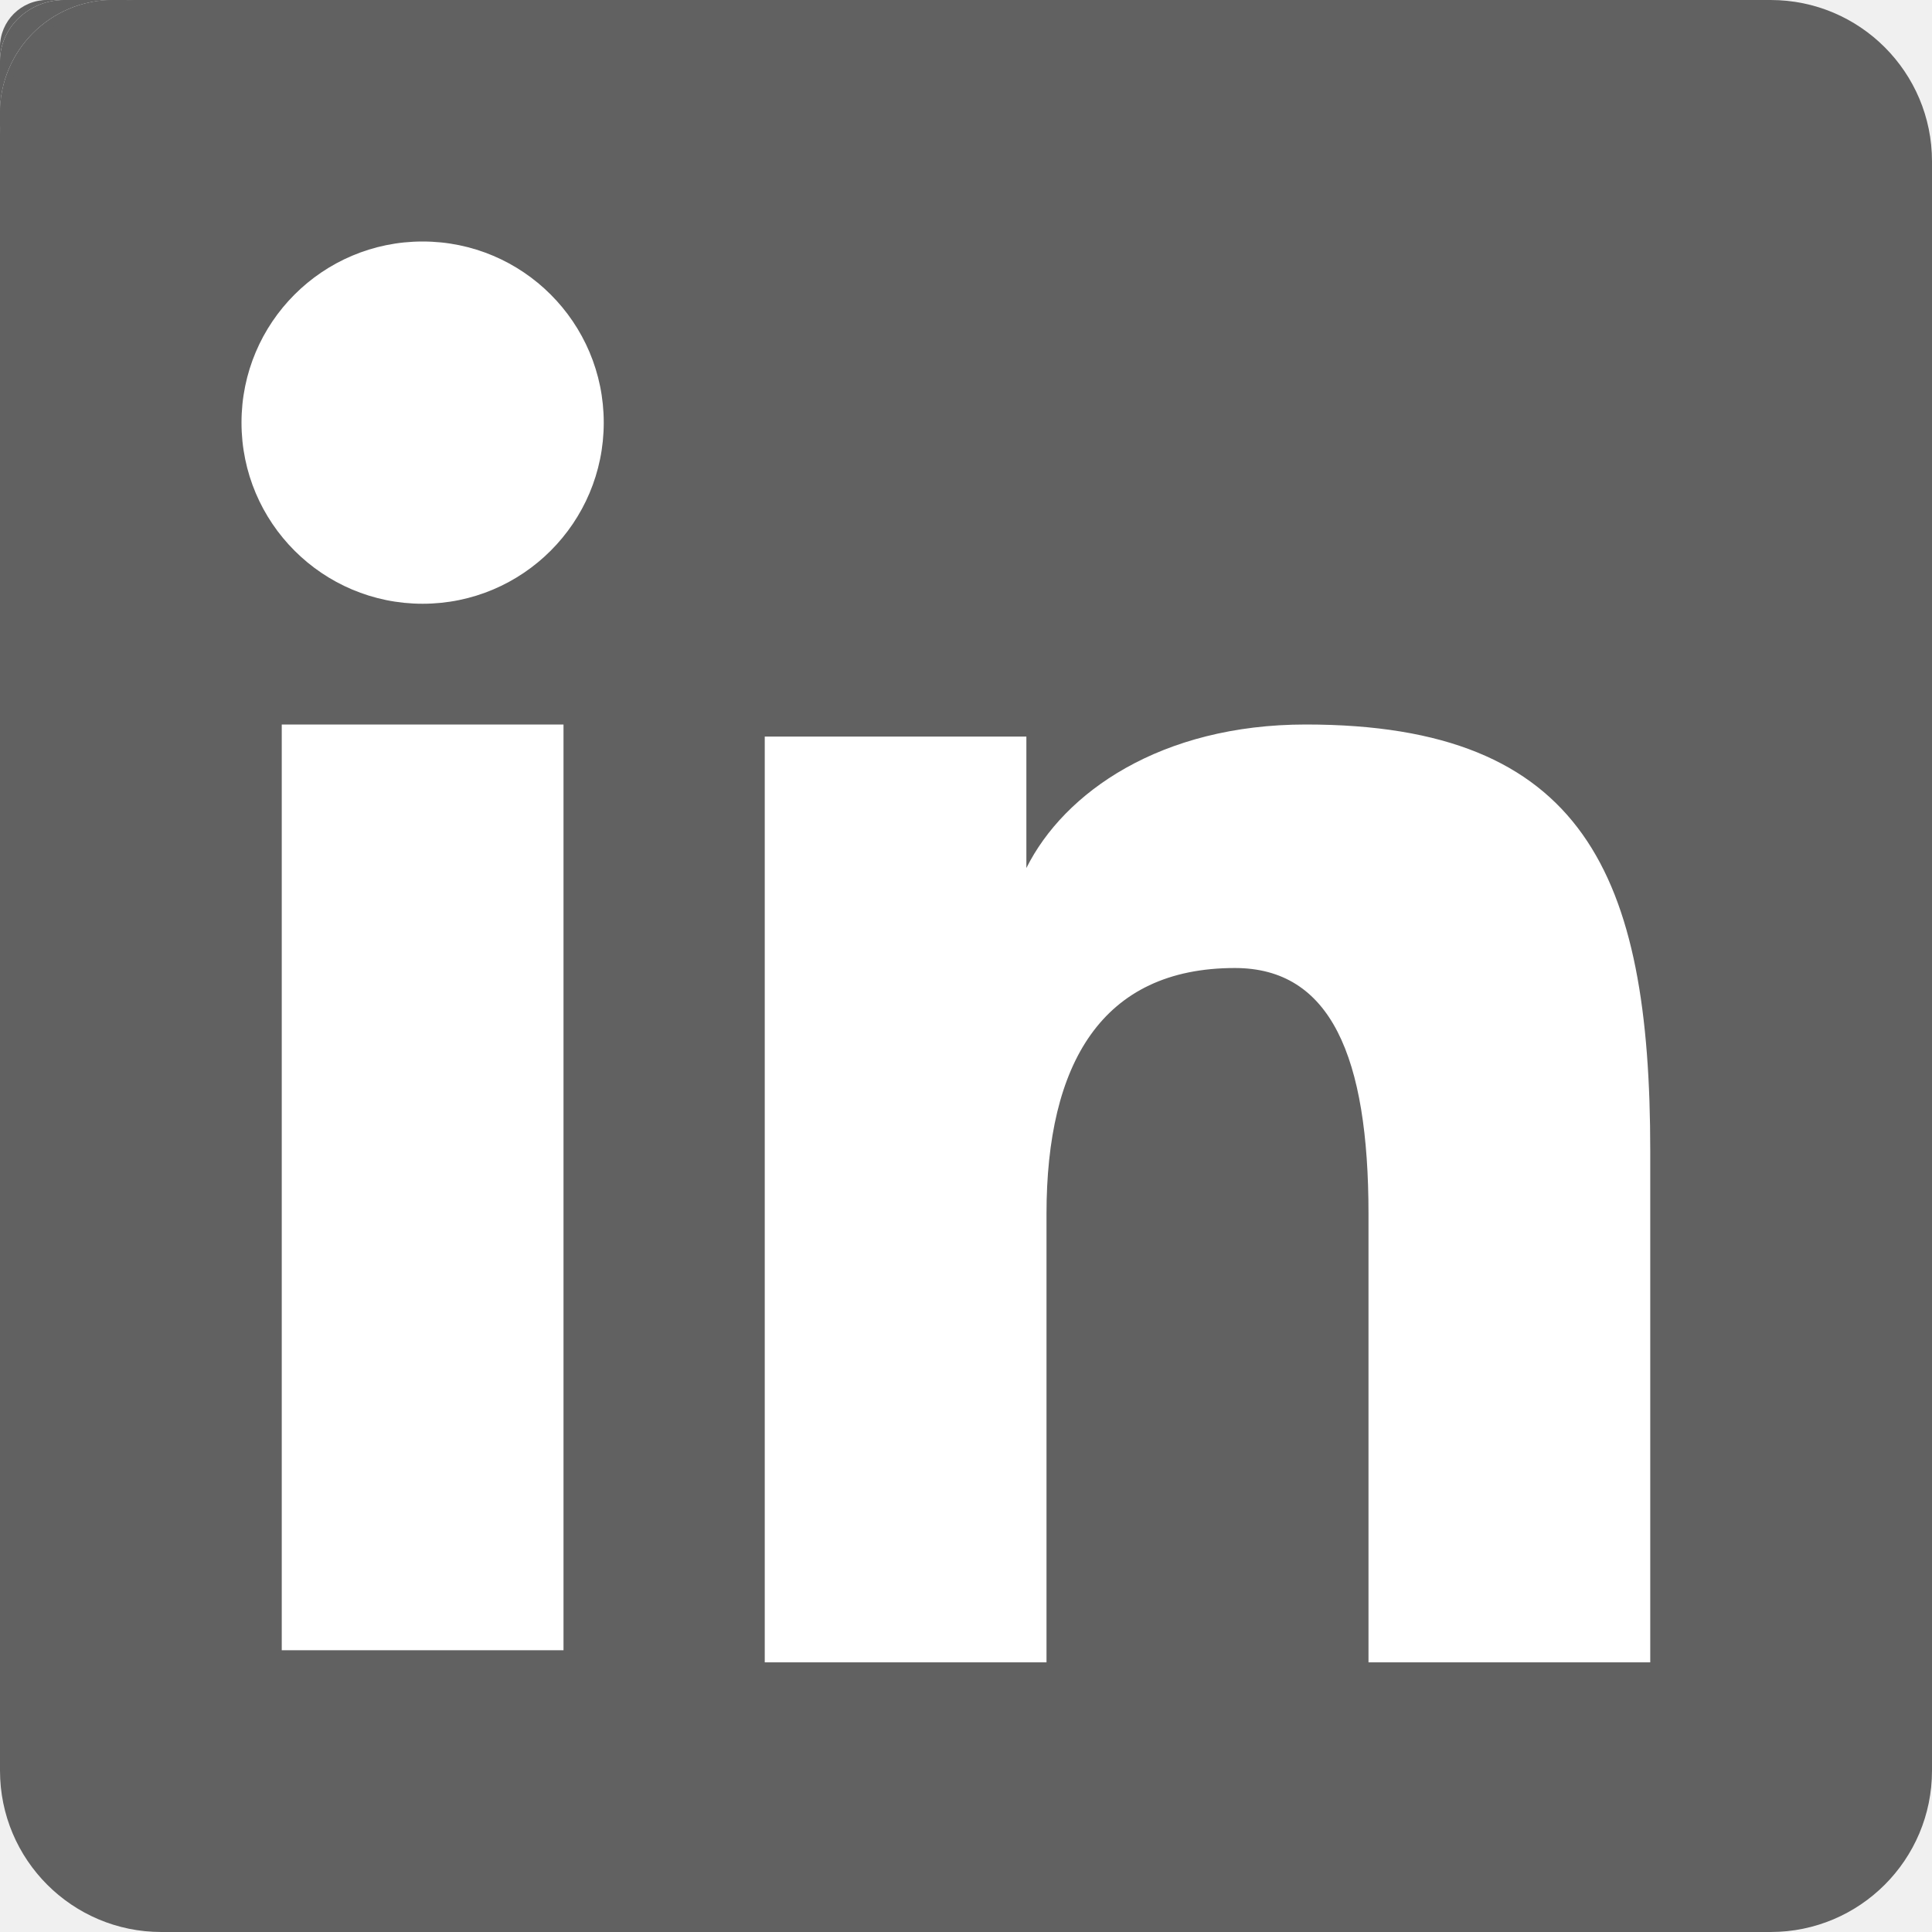
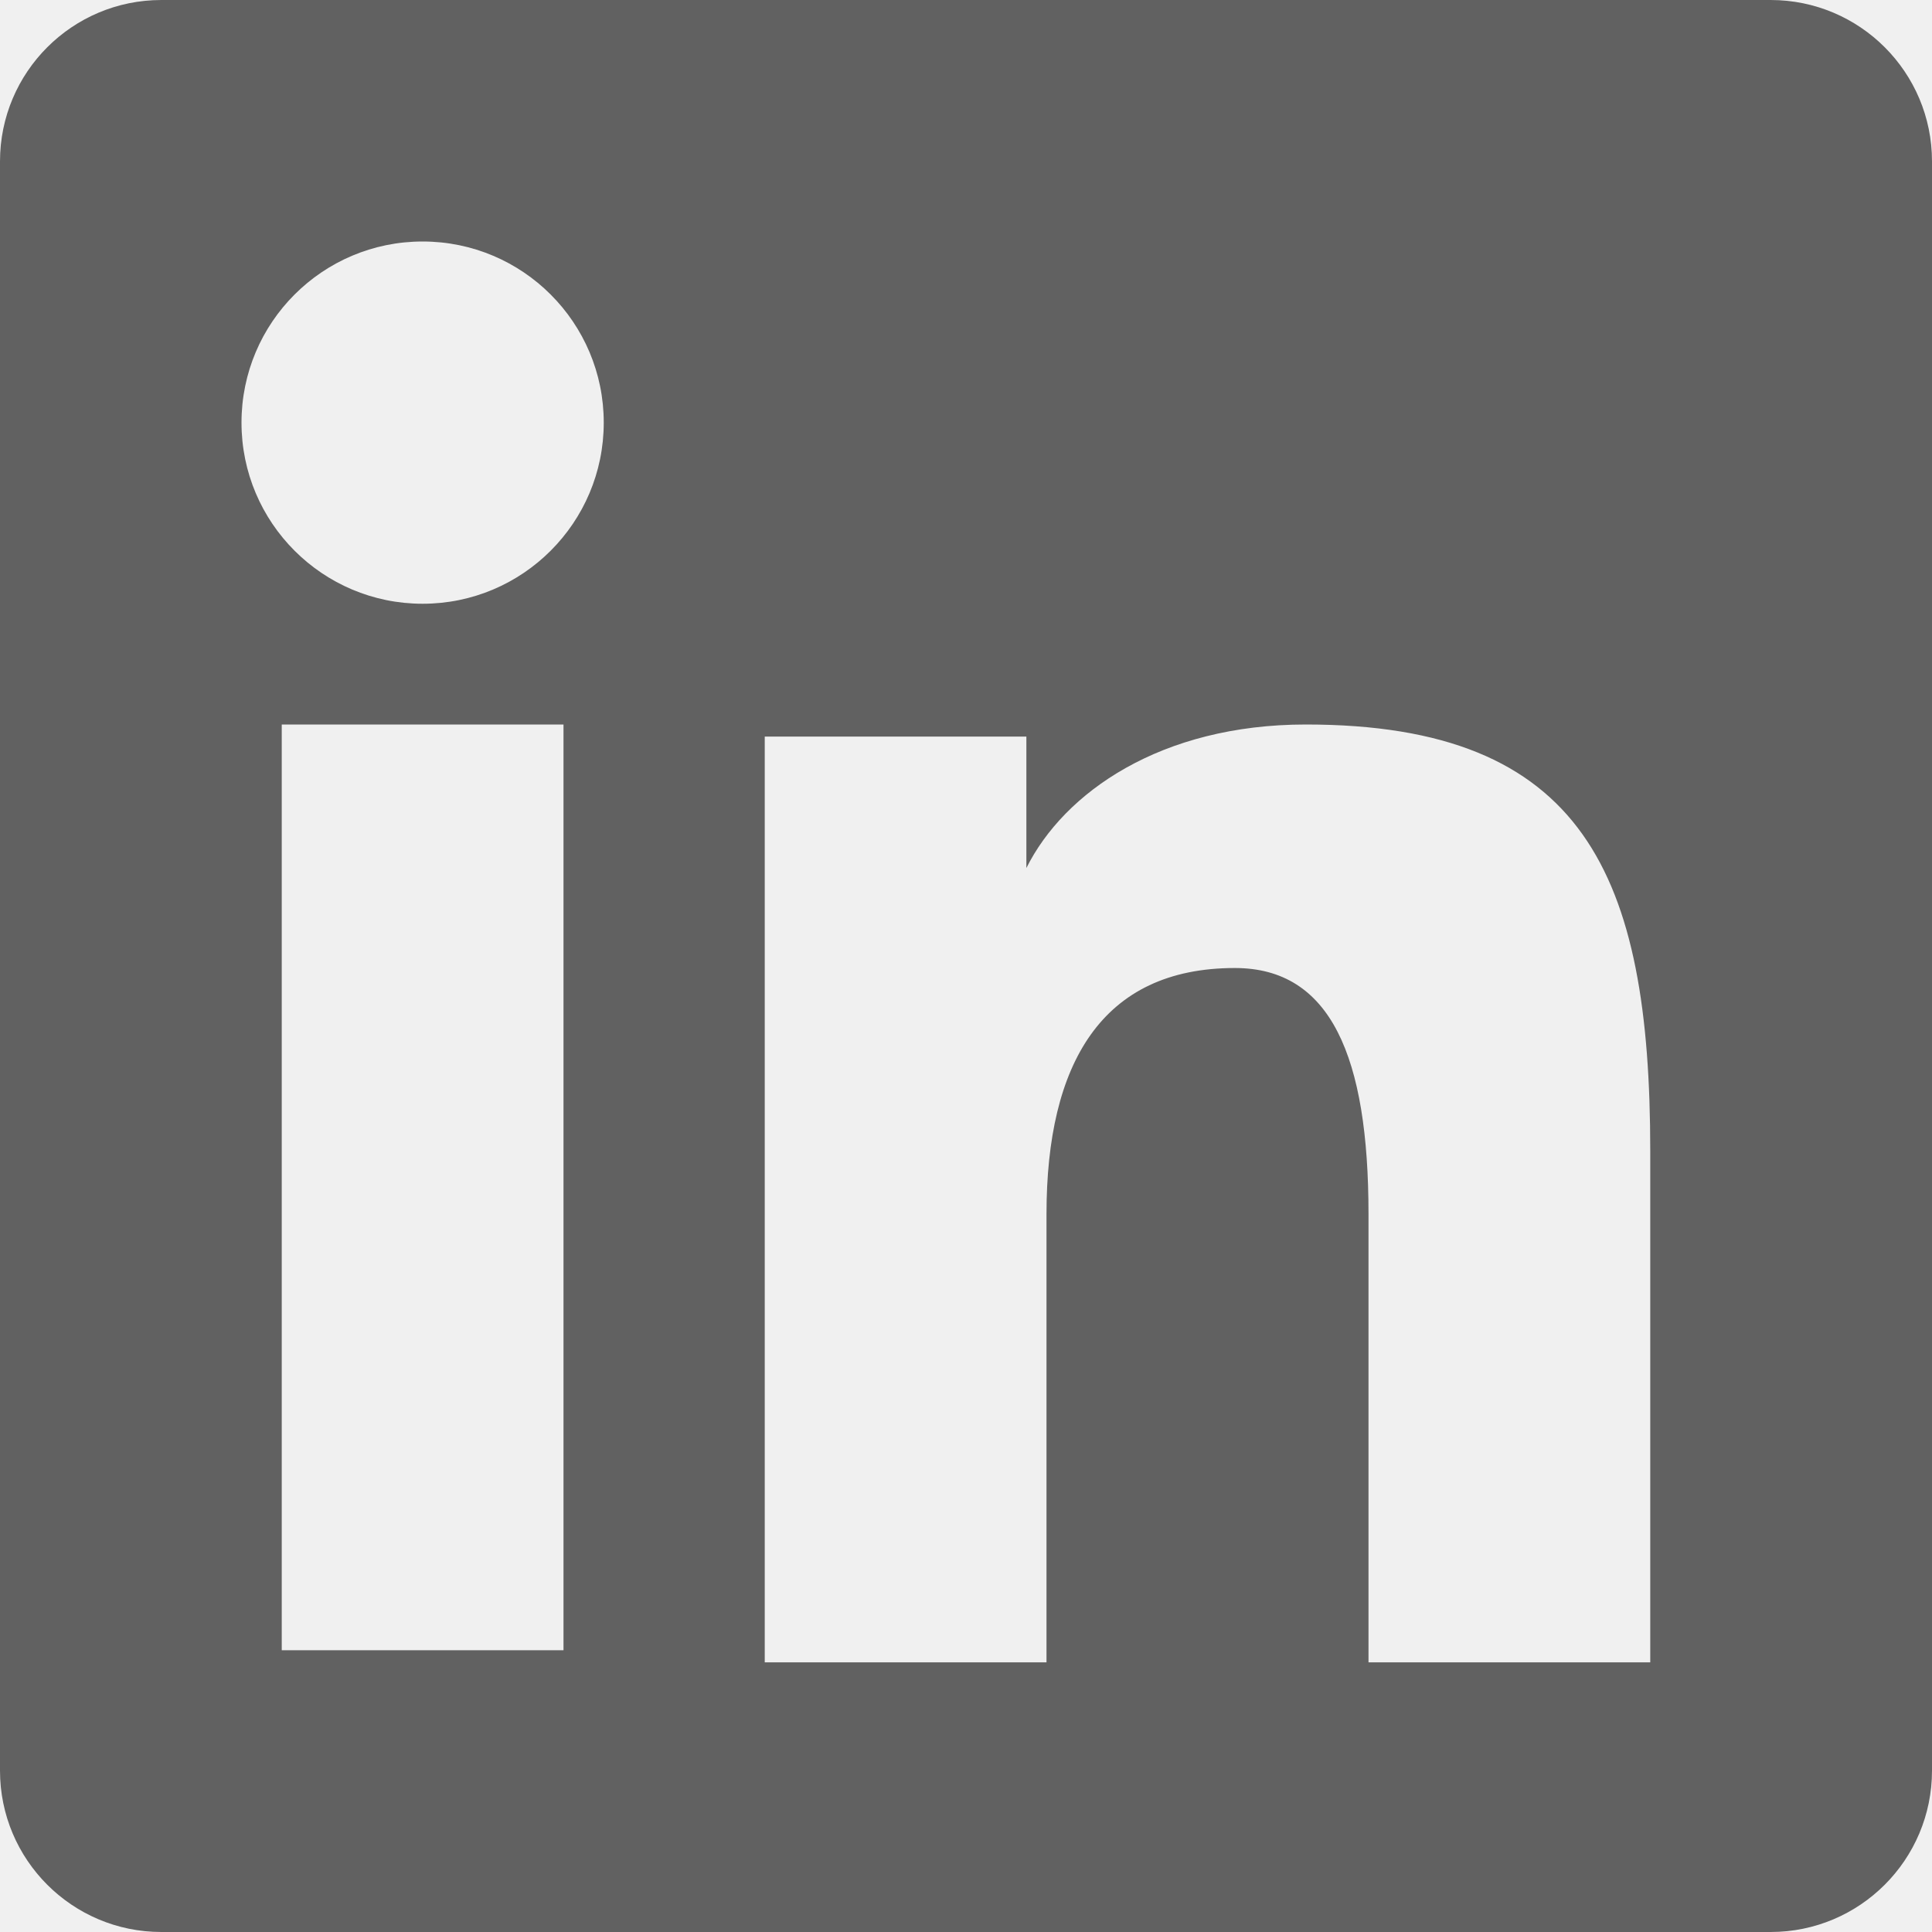
<svg xmlns="http://www.w3.org/2000/svg" width="48" height="48" viewBox="0 0 48 48" fill="none">
-   <path fill-rule="evenodd" clip-rule="evenodd" d="M14 1.25V12.75C14 13.44 13.44 14 12.75 14H1.25C0.56 14 0 13.44 0 12.75V1.25C0 0.56 0.56 0 1.25 0H12.75C13.44 0 14 0.56 14 1.25Z" fill="white" />
-   <path fill-rule="evenodd" clip-rule="evenodd" d="M14 1.25V12.75C14 13.44 13.44 14 12.75 14H1.25C0.56 14 0 13.44 0 12.75V1.25C0 0.56 0.56 0 1.25 0H12.75C13.44 0 14 0.56 14 1.25ZM5 5H6.85V6.016H6.893C7.259 5.541 8.018 4.938 9.25 4.938C11.125 4.938 12 5.808 12 8V12H10V8.75C10 7.313 9.672 6.875 8.632 6.875C7.5 6.875 7 7.75 7 9V12H5V5ZM2 12H4V5H2V12ZM4.335 3C4.335 3.737 3.737 4.335 3 4.335C2.263 4.335 1.665 3.737 1.665 3C1.665 2.263 2.263 1.665 3 1.665C3.737 1.665 4.335 2.263 4.335 3Z" fill="#616161" />
-   <path d="M12.543 0.292H1.458C0.814 0.292 0.292 0.814 0.292 1.458V12.543C0.292 13.188 0.814 13.71 1.458 13.71H12.543C13.188 13.71 13.71 13.188 13.71 12.543V1.458C13.71 0.814 13.188 0.292 12.543 0.292Z" fill="white" />
-   <path fill-rule="evenodd" clip-rule="evenodd" d="M0 1.17C0 0.524 0.523 0 1.17 0H12.832C13.478 0 14.002 0.523 14.002 1.17V12.832C14.002 13.478 13.478 14.002 12.832 14.002H1.17C0.524 14.002 0 13.478 0 12.832V1.17ZM5.542 5.338H7.438V6.291C7.712 5.743 8.412 5.251 9.464 5.251C11.481 5.251 11.96 6.341 11.96 8.342V12.047H9.918V8.797C9.918 7.658 9.644 7.015 8.949 7.015C7.985 7.015 7.584 7.708 7.584 8.797V12.047H5.542V5.338ZM2.042 11.96H4.084V5.251H2.042V11.96ZM4.375 3.063C4.375 3.788 3.788 4.375 3.063 4.375C2.338 4.375 1.75 3.788 1.75 3.063C1.75 2.338 2.338 1.75 3.063 1.75C3.788 1.75 4.375 2.338 4.375 3.063Z" fill="#616161" />
-   <path fill-rule="evenodd" clip-rule="evenodd" d="M19.479 0H1.583C0.728 0 0 0.677 0 1.511V19.488C0 20.323 0.478 21 1.333 21H19.229C20.086 21 21 20.323 21 19.488V1.511C21 0.677 20.336 0 19.479 0Z" fill="white" />
-   <path fill-rule="evenodd" clip-rule="evenodd" d="M19.479 0H1.583C0.728 0 0 0.677 0 1.511V19.488C0 20.323 0.478 21 1.333 21H19.229C20.086 21 21 20.323 21 19.488V1.511C21 0.677 20.336 0 19.479 0ZM8 8H10.827V9.441H10.858C11.289 8.664 12.562 7.875 14.136 7.875C17.157 7.875 18 9.479 18 12.45V18H15V12.997C15 11.667 14.469 10.5 13.227 10.5C11.719 10.5 11 11.521 11 13.197V18H8V8ZM3 18H6V8H3V18ZM6.375 4.5C6.375 5.536 5.536 6.375 4.5 6.375C3.464 6.375 2.625 5.536 2.625 4.5C2.625 3.464 3.464 2.625 4.5 2.625C5.536 2.625 6.375 3.464 6.375 4.5Z" fill="#616161" />
-   <path d="M18.812 0.438H2.188C1.221 0.438 0.438 1.221 0.438 2.188V18.812C0.438 19.779 1.221 20.562 2.188 20.562H18.812C19.779 20.562 20.562 19.779 20.562 18.812V2.188C20.562 1.221 19.779 0.438 18.812 0.438Z" fill="white" />
-   <path fill-rule="evenodd" clip-rule="evenodd" d="M0 1.754C0 0.785 0.785 0 1.754 0H19.246C20.215 0 21 0.785 21 1.754V19.246C21 20.215 20.215 21 19.246 21H1.754C0.785 21 0 20.215 0 19.246V1.754ZM8.312 8.006H11.156V9.435C11.566 8.614 12.617 7.875 14.195 7.875C17.22 7.875 17.938 9.51 17.938 12.511V18.069H14.875V13.195C14.875 11.486 14.465 10.522 13.422 10.522C11.977 10.522 11.375 11.561 11.375 13.195V18.069H8.312V8.006ZM3.062 17.938H6.125V7.875H3.062V17.938ZM6.562 4.594C6.562 5.681 5.681 6.562 4.594 6.562C3.507 6.562 2.625 5.681 2.625 4.594C2.625 3.507 3.507 2.625 4.594 2.625C5.681 2.625 6.562 3.507 6.562 4.594Z" fill="#616161" />
-   <path fill-rule="evenodd" clip-rule="evenodd" d="M25.375 0H2.625C1.175 0 0 1.175 0 2.625V25.375C0 26.825 1.175 28 2.625 28H25.375C26.825 28 28 26.825 28 25.375V2.625C28 1.175 26.825 0 25.375 0Z" fill="white" />
-   <path fill-rule="evenodd" clip-rule="evenodd" d="M25.375 0H2.625C1.175 0 0 1.175 0 2.625V25.375C0 26.825 1.175 28 2.625 28H25.375C26.825 28 28 26.825 28 25.375V2.625C28 1.175 26.825 0 25.375 0ZM14.875 12.025V10H11V24H15V17.375C15 15.603 15.663 13.875 17.65 13.875C19.467 13.875 20 14.965 20 16.875V24H24V14.975C24 11.75 22.292 9.875 19.014 9.875C16.923 9.875 15.449 11.025 14.875 12.025ZM4 24H8V10H4V24ZM6 3.665C4.71 3.665 3.665 4.71 3.665 6C3.665 7.29 4.71 8.335 6 8.335C7.29 8.335 8.335 7.29 8.335 6C8.335 4.71 7.29 3.665 6 3.665Z" fill="#616161" />
-   <path d="M25.082 0.583H2.917C1.628 0.583 0.583 1.628 0.583 2.917V25.082C0.583 26.37 1.628 27.415 2.917 27.415H25.082C26.37 27.415 27.415 26.37 27.415 25.082V2.917C27.415 1.628 26.37 0.583 25.082 0.583Z" fill="white" />
-   <path fill-rule="evenodd" clip-rule="evenodd" d="M0 2.339C0 1.047 1.046 0 2.339 0H25.659C26.951 0 27.998 1.046 27.998 2.339V25.659C27.998 26.951 26.952 27.998 25.659 27.998H2.339C1.047 27.998 0 26.952 0 25.659V2.339ZM11.083 10.674H14.874V12.579C15.421 11.484 16.821 10.499 18.925 10.499C22.958 10.499 23.915 12.68 23.915 16.681V24.09H19.832V17.592C19.832 15.313 19.286 14.028 17.896 14.028C15.968 14.028 15.166 15.414 15.166 17.592V24.09H11.083V10.674ZM4.083 23.915H8.166V10.499H4.083V23.915ZM8.749 6.125C8.749 7.574 7.574 8.749 6.125 8.749C4.675 8.749 3.5 7.574 3.5 6.125C3.5 4.675 4.675 3.5 6.125 3.5C7.574 3.5 8.749 4.675 8.749 6.125Z" fill="#616161" />
-   <path fill-rule="evenodd" clip-rule="evenodd" d="M2.8 34H31.2C32.746 34 34 32.746 34 31.2V2.8C34 1.254 32.746 0 31.2 0H2.8C1.254 0 0 1.254 0 2.8V31.2C0 32.746 1.254 34 2.8 34Z" fill="white" />
-   <path fill-rule="evenodd" clip-rule="evenodd" d="M2.8 34H31.2C32.746 34 34 32.746 34 31.2V2.8C34 1.254 32.746 0 31.2 0H2.8C1.254 0 0 1.254 0 2.8V31.2C0 32.746 1.254 34 2.8 34ZM13 13H17.75V15.391C18.387 14.114 20.242 12.75 22.695 12.75C27.397 12.75 29 14.875 29 19.922V29H24V20.984C24 18.328 23.481 16.875 21.542 16.875C18.921 16.875 18 18.867 18 20.984V29H13V13ZM5 29H10V13H5V29ZM10.55 7.5C10.55 9.184 9.184 10.55 7.5 10.55C5.816 10.55 4.45 9.184 4.45 7.5C4.45 5.815 5.816 4.45 7.5 4.45C9.184 4.45 10.55 5.815 10.55 7.5Z" fill="#616161" />
-   <path d="M30.457 0.708H3.542C1.977 0.708 0.708 1.977 0.708 3.542V30.457C0.708 32.022 1.977 33.29 3.542 33.29H30.457C32.022 33.29 33.29 32.022 33.29 30.457V3.542C33.29 1.977 32.022 0.708 30.457 0.708Z" fill="white" />
-   <path fill-rule="evenodd" clip-rule="evenodd" d="M0 2.84C0 1.272 1.271 0 2.84 0H31.158C32.727 0 33.998 1.271 33.998 2.84V31.158C33.998 32.727 32.728 33.998 31.158 33.998H2.84C1.272 33.998 0 32.728 0 31.158V2.84ZM13.458 12.962H18.062V15.275C18.725 13.945 20.426 12.749 22.981 12.749C27.878 12.749 29.04 15.397 29.04 20.255V29.253H24.082V21.362C24.082 18.595 23.419 17.035 21.731 17.035C19.39 17.035 18.416 18.717 18.416 21.362V29.253H13.458V12.962ZM4.958 29.04H9.916V12.749H4.958V29.04ZM10.624 7.437C10.624 9.197 9.197 10.624 7.437 10.624C5.677 10.624 4.25 9.197 4.25 7.437C4.25 5.677 5.677 4.25 7.437 4.25C9.197 4.25 10.624 5.677 10.624 7.437Z" fill="#616161" />
-   <path fill-rule="evenodd" clip-rule="evenodd" d="M40 3.5V36.5C40 38.434 38.434 40 36.5 40H3.5C1.566 40 0 38.434 0 36.5V3.5C0 1.566 1.566 0 3.5 0H36.5C38.434 0 40 1.566 40 3.5Z" fill="white" />
-   <path fill-rule="evenodd" clip-rule="evenodd" d="M40 3.5V36.5C40 38.434 38.434 40 36.5 40H3.5C1.566 40 0 38.434 0 36.5V3.5C0 1.566 1.566 0 3.5 0H36.5C38.434 0 40 1.566 40 3.5ZM15 15H20.875V18.333C21.542 17.146 23 14.7 26.957 14.7C33.137 14.7 34 18.68 34 23.967V34H28V25.018C28 22.183 27.542 19.875 24.922 19.875C21.75 19.875 21 21.956 21 24.516V34H15V15ZM6 34H12V15H6V34ZM12.651 9C12.651 11.016 11.017 12.65 9.001 12.65C6.984 12.65 5.35 11.016 5.35 9C5.35 6.984 6.984 5.35 9.001 5.35C11.017 5.35 12.651 6.984 12.651 9Z" fill="#616161" />
-   <path d="M35.832 0.833H4.167C2.326 0.833 0.833 2.326 0.833 4.167V35.832C0.833 37.673 2.326 39.165 4.167 39.165H35.832C37.673 39.165 39.165 37.673 39.165 35.832V4.167C39.165 2.326 37.673 0.833 35.832 0.833Z" fill="white" />
-   <path fill-rule="evenodd" clip-rule="evenodd" d="M0 3.341C0 1.496 1.495 0 3.341 0H36.657C38.502 0 39.998 1.495 39.998 3.341V36.657C39.998 38.502 38.503 39.998 36.657 39.998H3.341C1.496 39.998 0 38.503 0 36.657V3.341ZM15.833 15.249H21.249V17.971C22.03 16.406 24.031 14.999 27.036 14.999C32.798 14.999 34.165 18.114 34.165 23.83V34.415H28.332V25.131C28.332 21.877 27.551 20.041 25.566 20.041C22.812 20.041 21.666 22.02 21.666 25.131V34.415H15.833V15.249ZM5.833 34.165H11.666V14.999H5.833V34.165ZM12.499 8.75C12.499 10.82 10.82 12.499 8.75 12.499C6.679 12.499 5 10.82 5 8.75C5 6.679 6.679 5 8.75 5C10.82 5 12.499 6.679 12.499 8.75Z" fill="#616161" />
-   <path d="M43 1H5C2.791 1 1 2.791 1 5V43C1 45.209 2.791 47 5 47H43C45.209 47 47 45.209 47 43V5C47 2.791 45.209 1 43 1Z" fill="white" />
  <path fill-rule="evenodd" clip-rule="evenodd" d="M0 4.01C0 1.795 1.794 0 4.01 0H43.99C46.205 0 48 1.794 48 4.01V43.99C48 46.205 46.206 48 43.99 48H4.01C1.795 48 0 46.206 0 43.99V4.01ZM19 18.3H25.5V21.566C26.437 19.688 28.838 18 32.445 18C39.359 18 41 21.738 41 28.597V41.3H34V30.159C34 26.253 33.063 24.05 30.68 24.05C27.375 24.05 26 26.425 26 30.159V41.3H19V18.3ZM7 41H14V18H7V41ZM15 10.5C15 12.985 12.985 15 10.5 15C8.015 15 6 12.985 6 10.5C6 8.015 8.015 6 10.5 6C12.985 6 15 8.015 15 10.5Z" fill="#616161" />
</svg>
